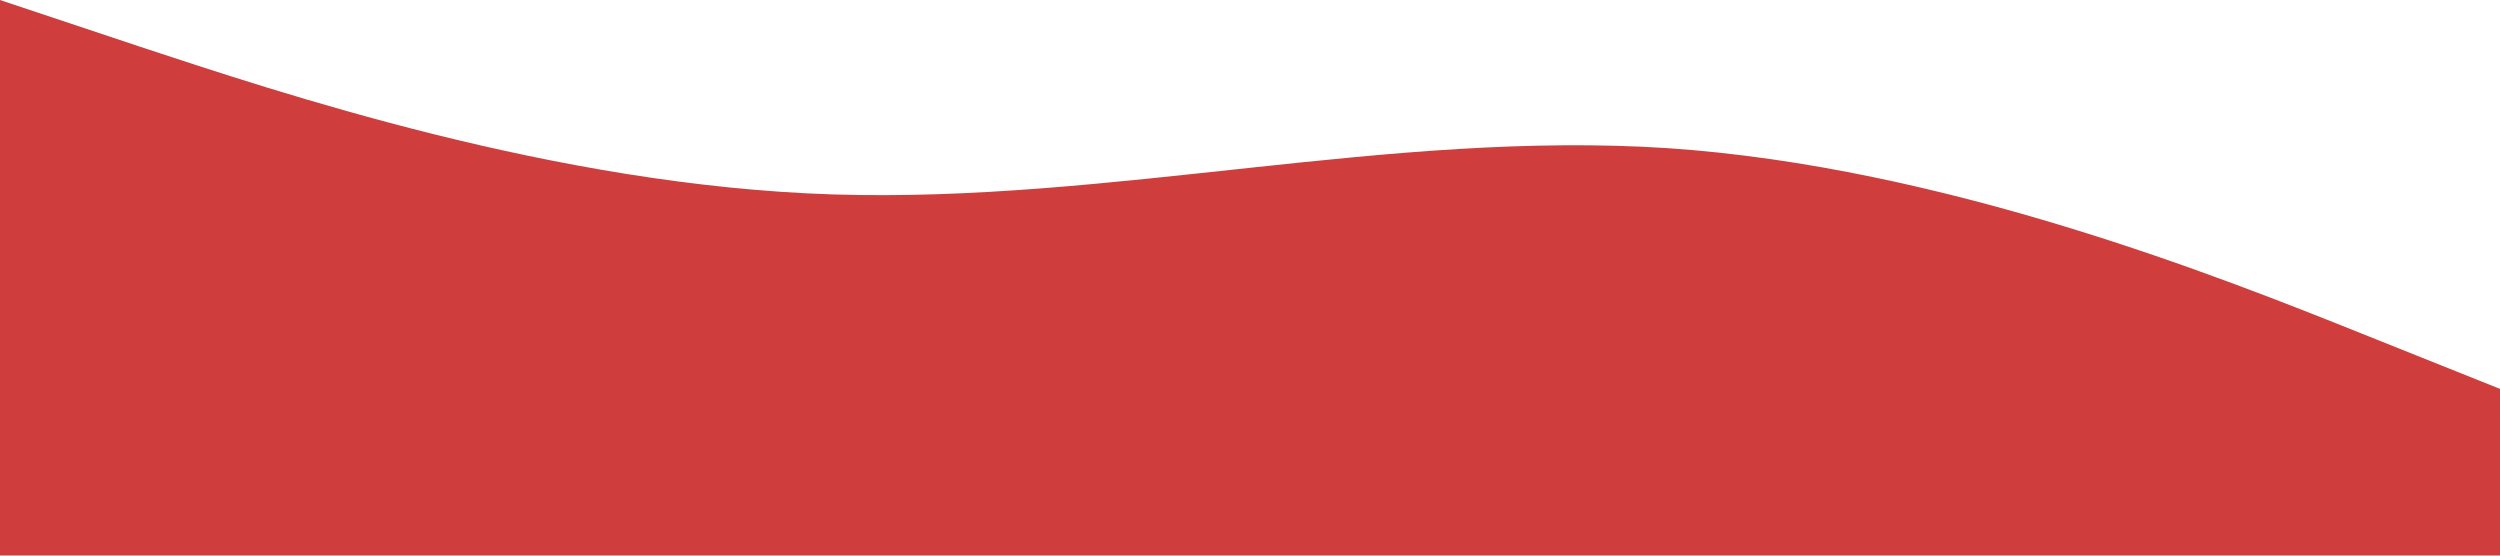
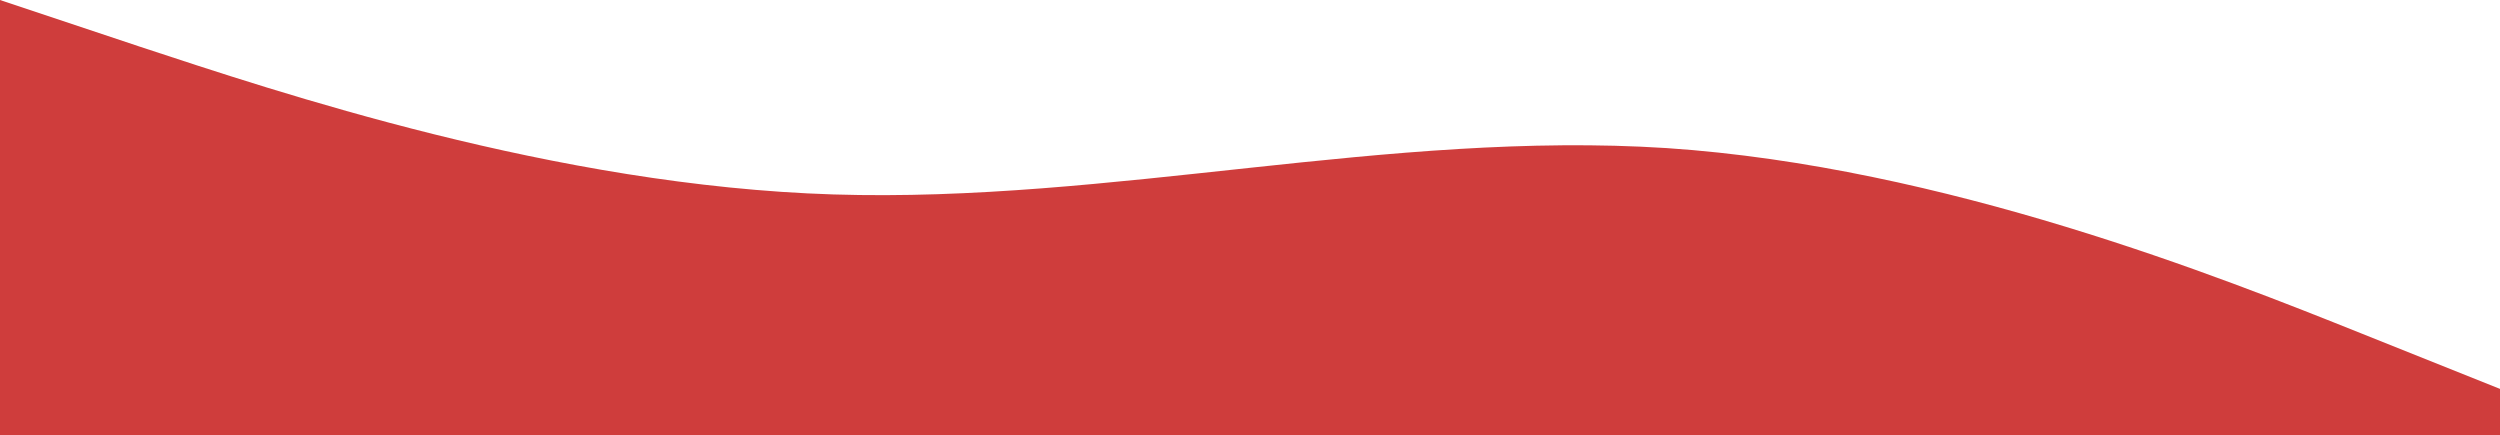
- <svg xmlns="http://www.w3.org/2000/svg" viewBox="0 0 1440 320">
+ <svg xmlns="http://www.w3.org/2000/svg" viewBox="0 0 1440 250">
  <path fill="#cf3d3c" fill-opacity="1" d="M0,0L80,26.7C160,53,320,107,480,112C640,117,800,75,960,85.3C1120,96,1280,160,1360,192L1440,224L1440,320L1360,320C1280,320,1120,320,960,320C800,320,640,320,480,320C320,320,160,320,80,320L0,320Z" />
</svg>
